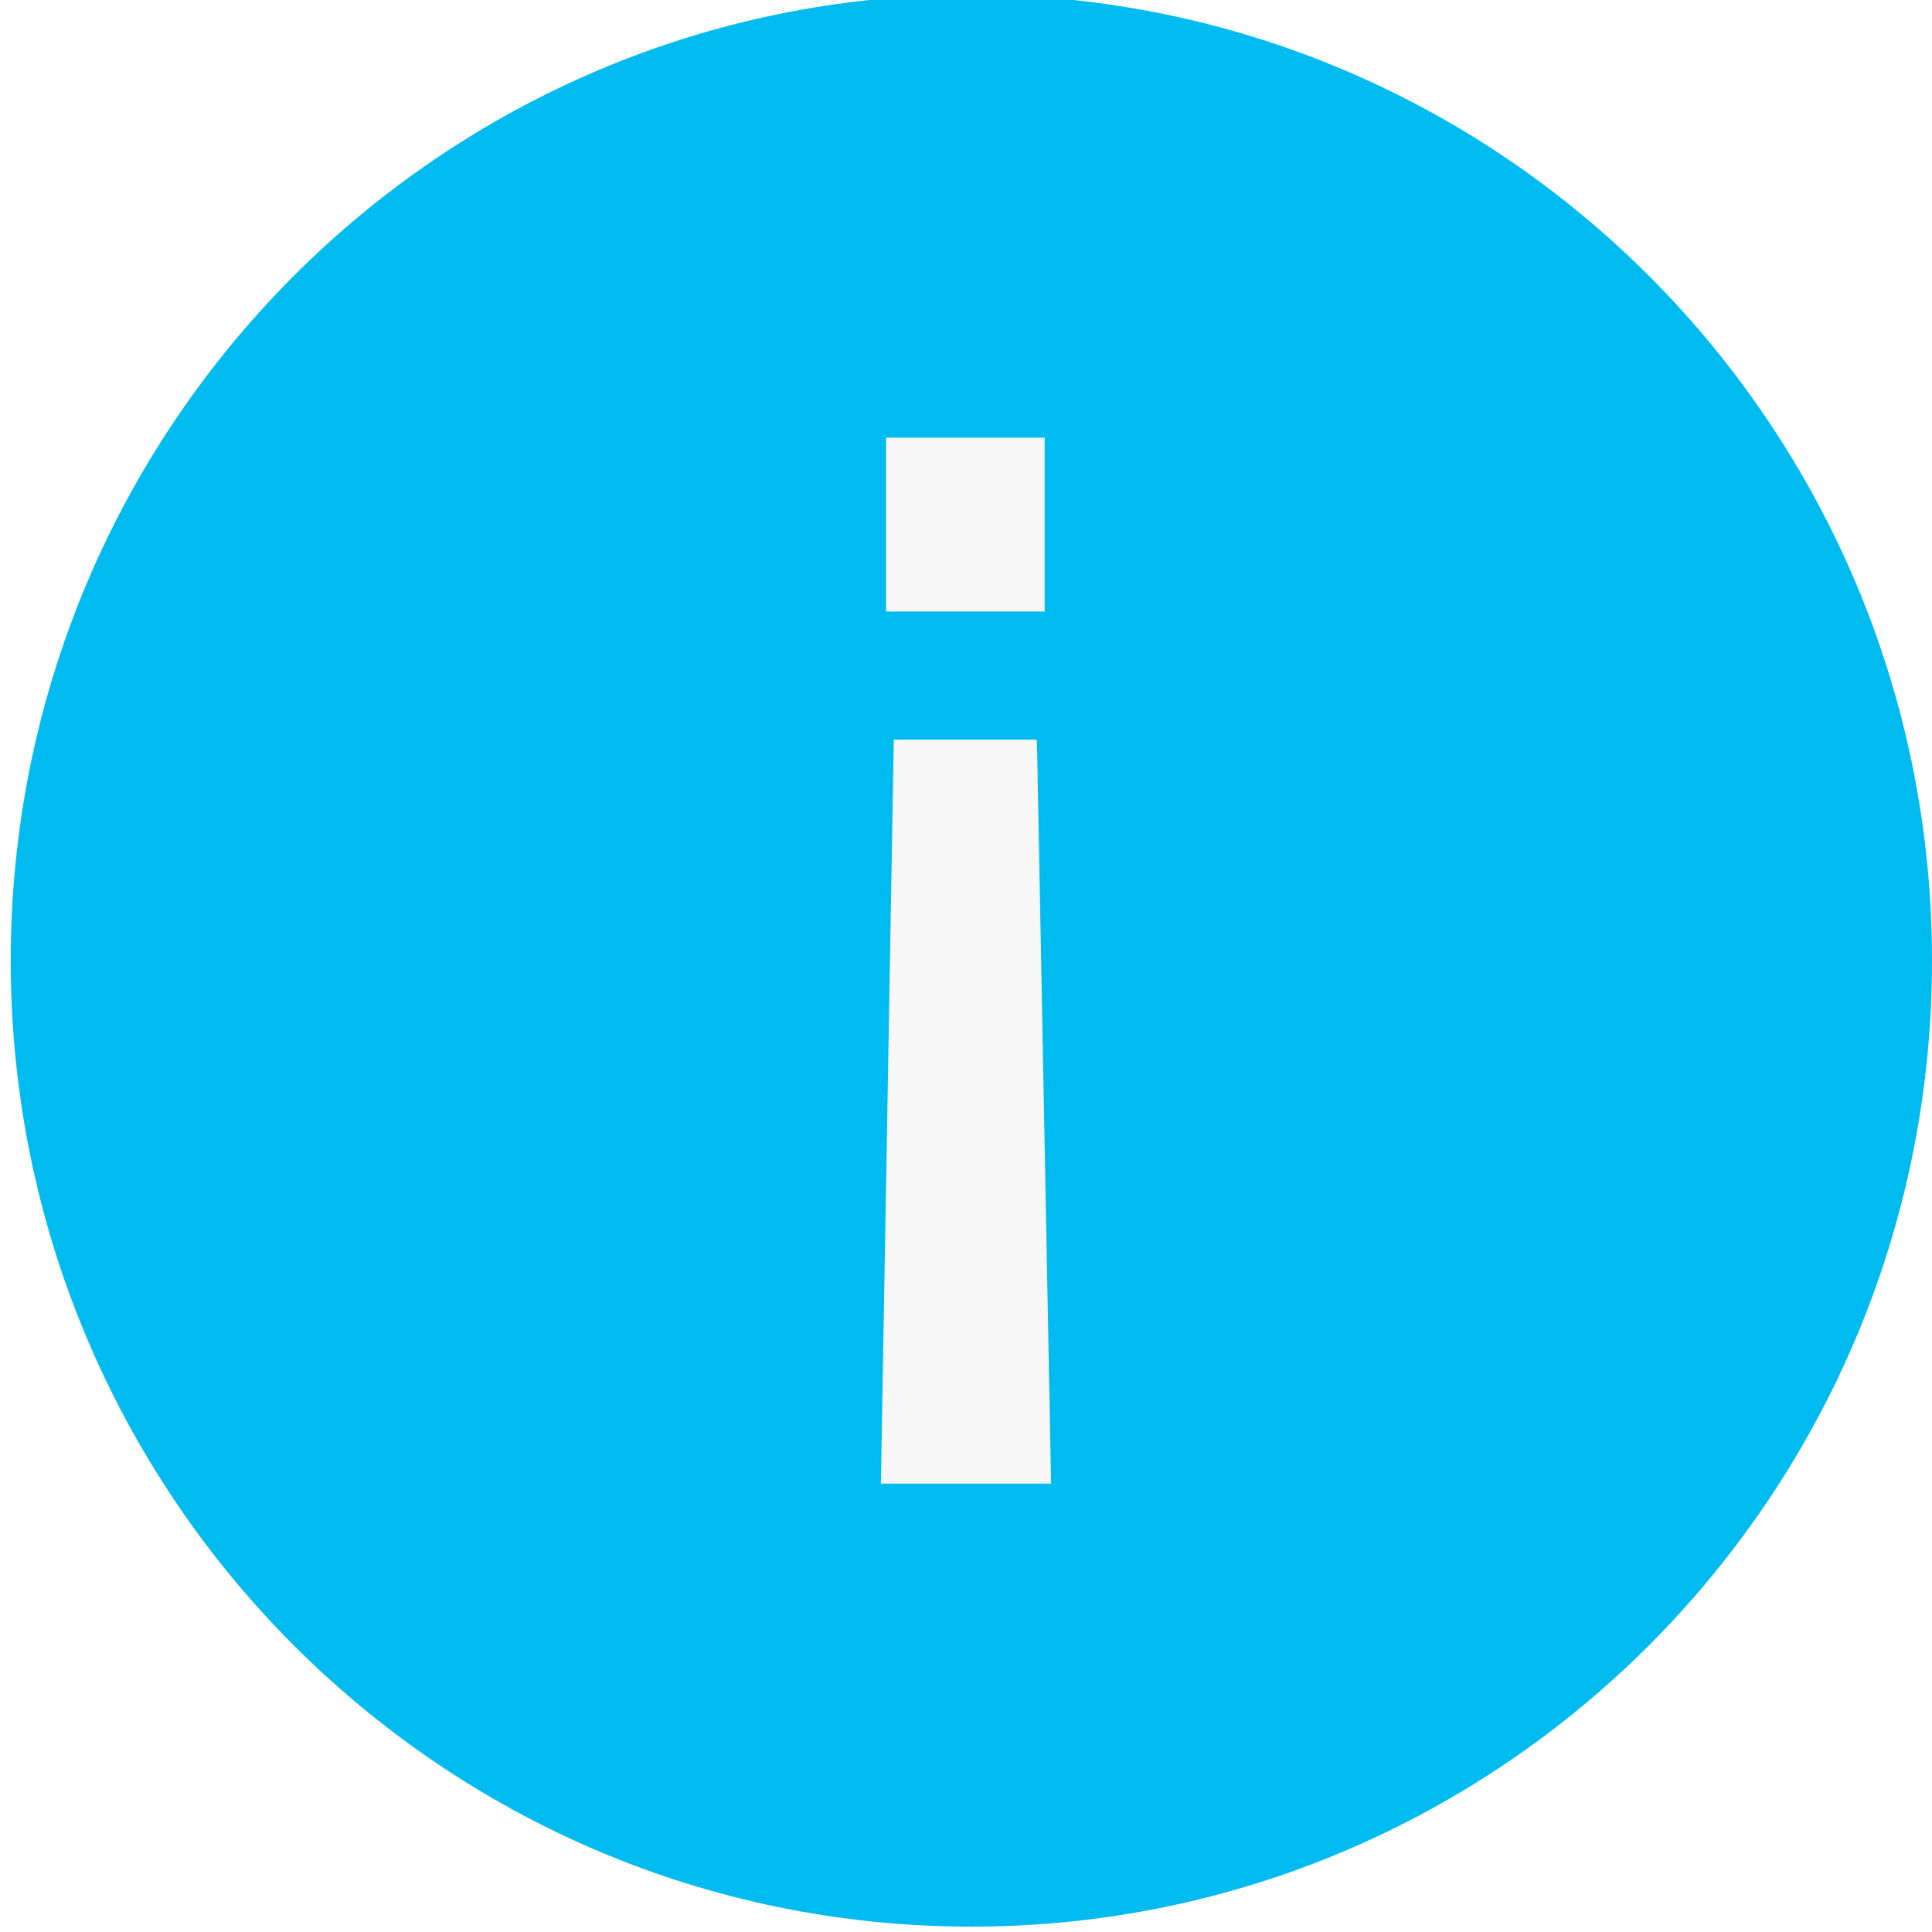
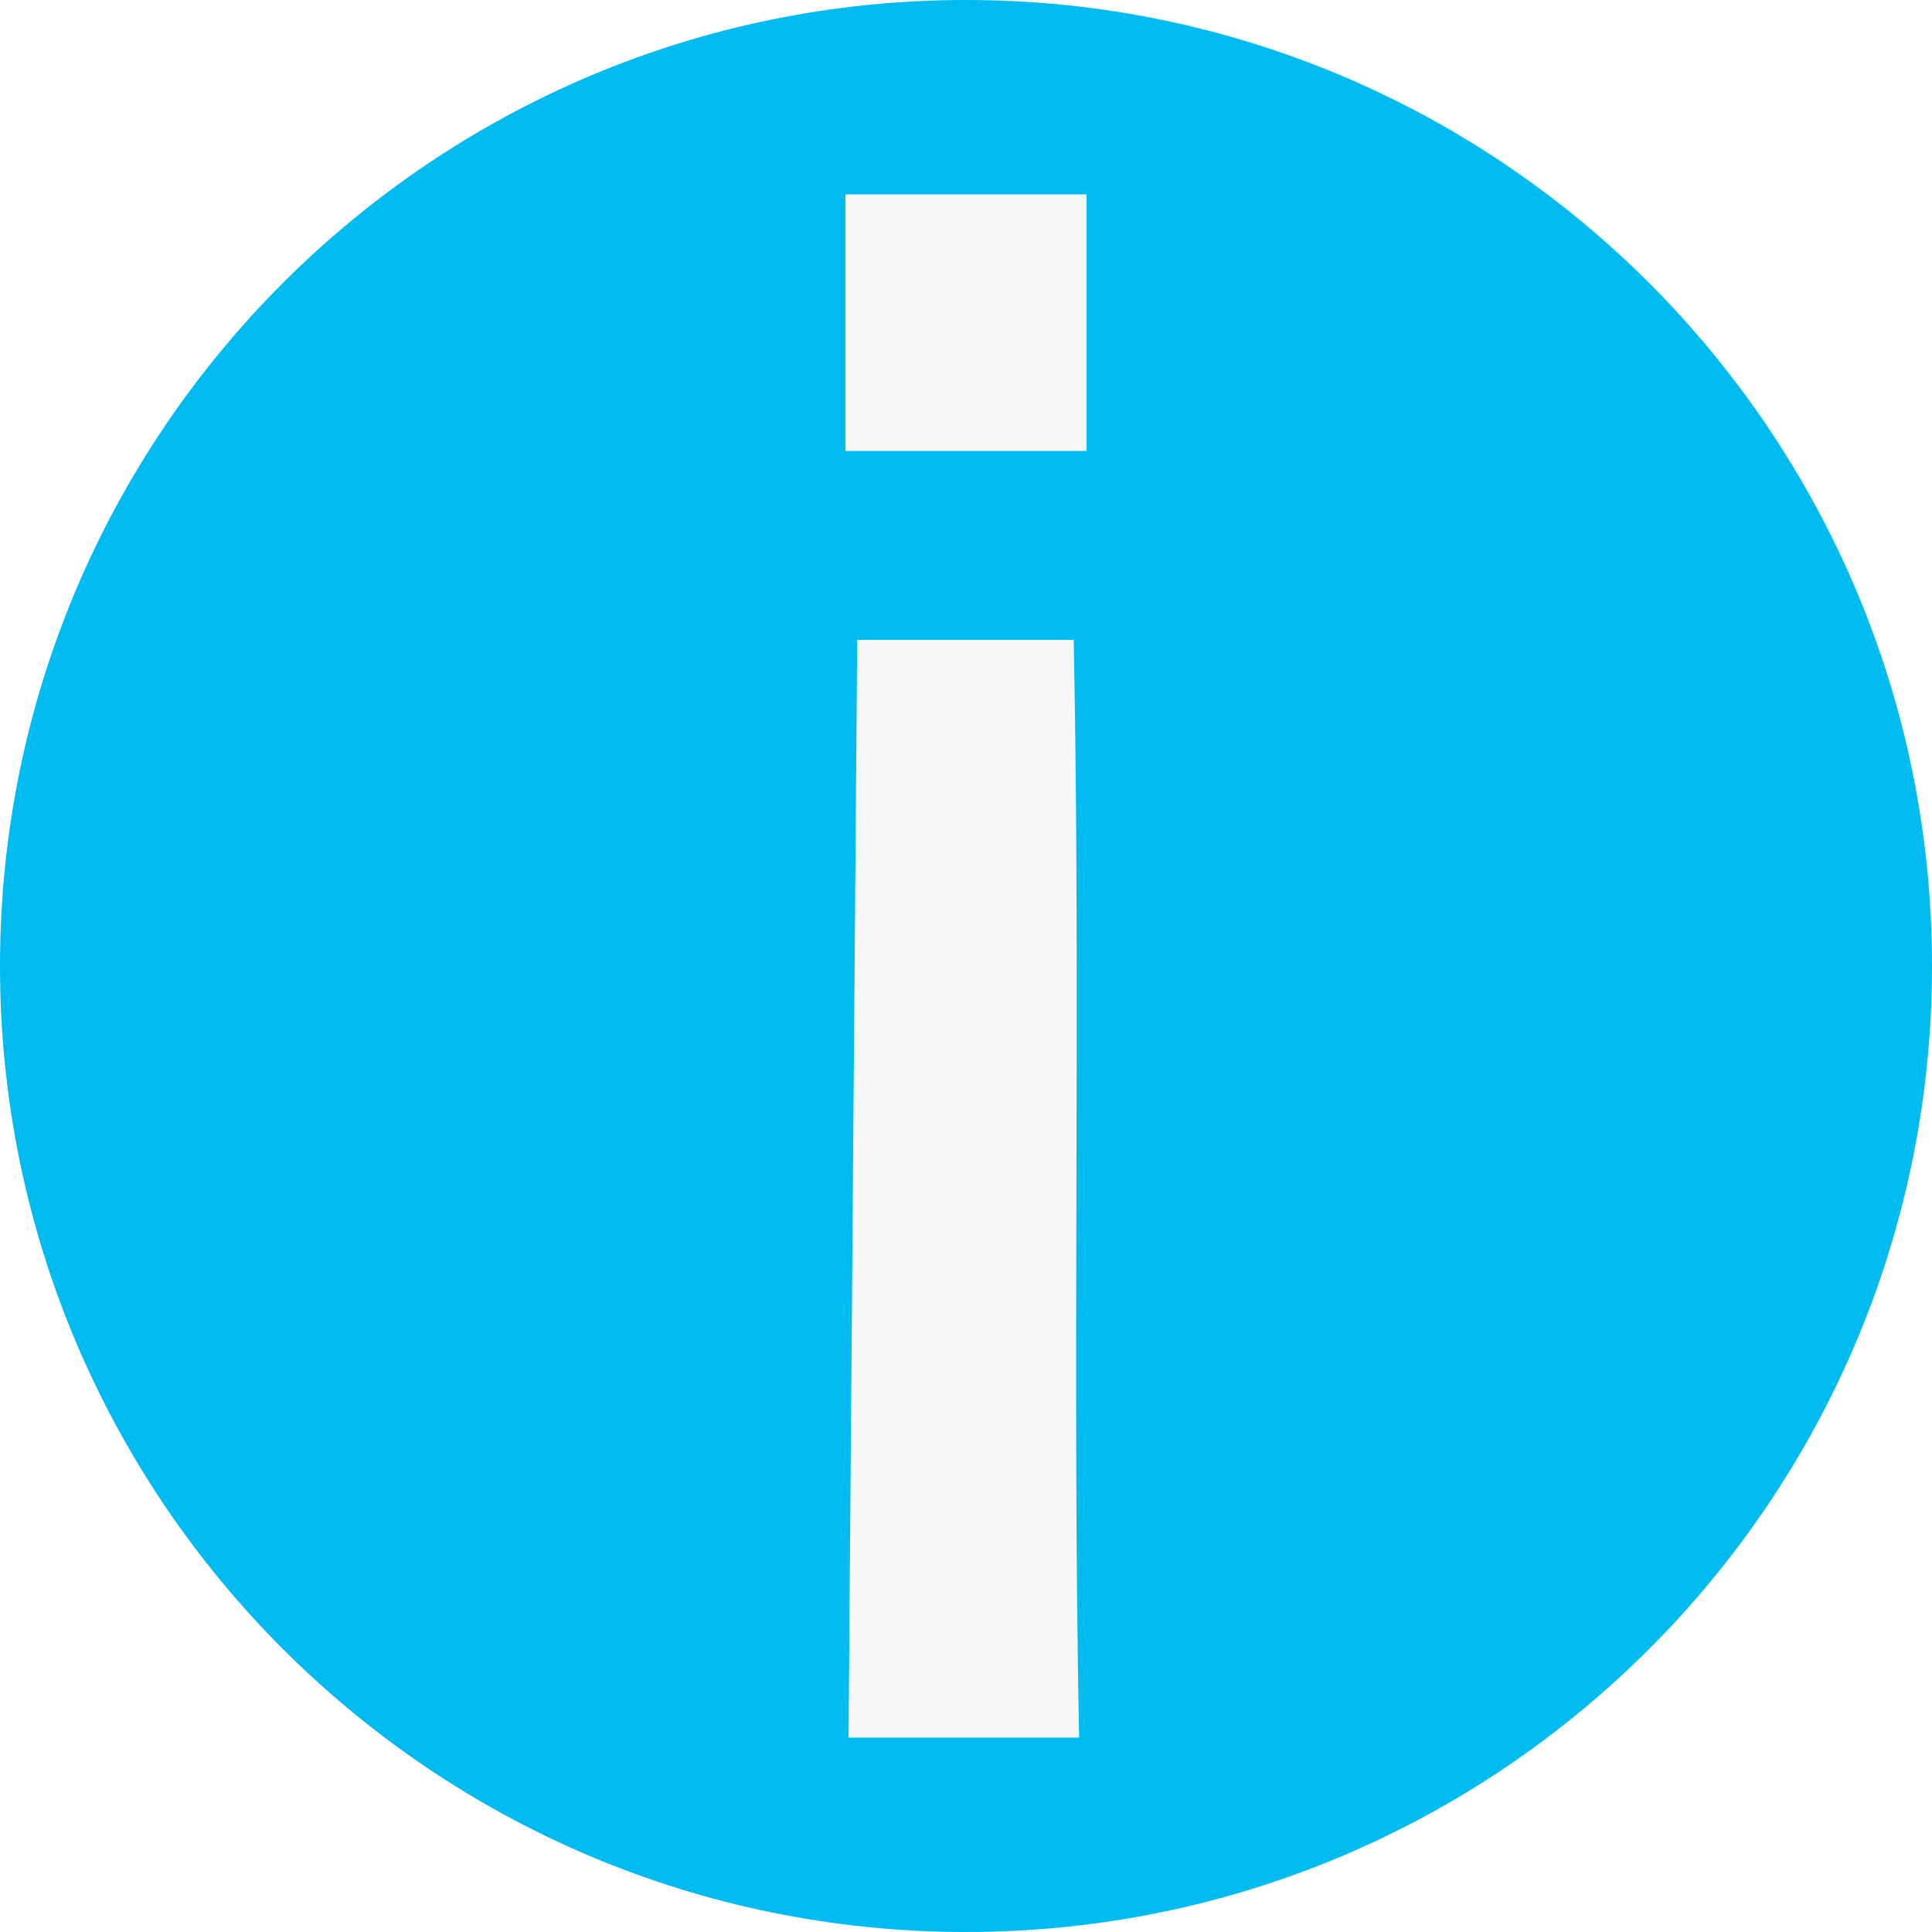
- <svg xmlns="http://www.w3.org/2000/svg" width="360" height="360">
+ <svg xmlns="http://www.w3.org/2000/svg" width="80" height="80">
  <g>
-     <rect fill="none" id="canvas_background" height="362" width="362" y="-1" x="-1" />
-     <g display="none" id="canvasGrid">
-       <rect fill="url(#gridpattern)" stroke-width="0" y="0" x="0" height="100%" width="100%" id="svg_3" />
+     <rect x="-1" y="-1" width="82" height="82" id="canvas_background" fill="none" />
+     <g id="canvasGrid" display="none">
+       <rect id="svg_3" width="100%" height="100%" x="0" y="0" stroke-width="0" fill="url(#gridpattern)" />
    </g>
  </g>
  <g>
-     <ellipse stroke="#000" ry="180" rx="179" id="svg_1" cy="179" cx="181" stroke-width="0" fill="#00bbf0" />
-     <path transform="rotate(180 180,179) " stroke="#000" id="svg_8" d="m194.896,276.45l-29.554,0l0,-32.399l29.554,0l0,32.399zm-1.44,-56.266l-26.673,0l-2.64,-138.635l31.715,0l-2.402,138.635l0,0z" fill-opacity="null" stroke-opacity="null" stroke-width="0" fill="#f7f7f7" />
+     <ellipse stroke="#000" fill="#00bbf0" stroke-width="0" cx="40" cy="40" id="svg_1" rx="40" ry="40" />
+     <path stroke="#000" fill="#f7f7f7" stroke-width="0" stroke-opacity="null" fill-opacity="null" d="m44.992,71.95l-9.985,0l0,-10.622l9.985,0l0,10.622zm-0.487,-18.447c-3.004,0 -5.962,0 -8.966,0c-0.297,-15.151 0.075,-30.302 -0.223,-45.453l9.548,0l-0.359,45.453l0,0z" id="svg_8" transform="rotate(180 40,40) " />
  </g>
</svg>
